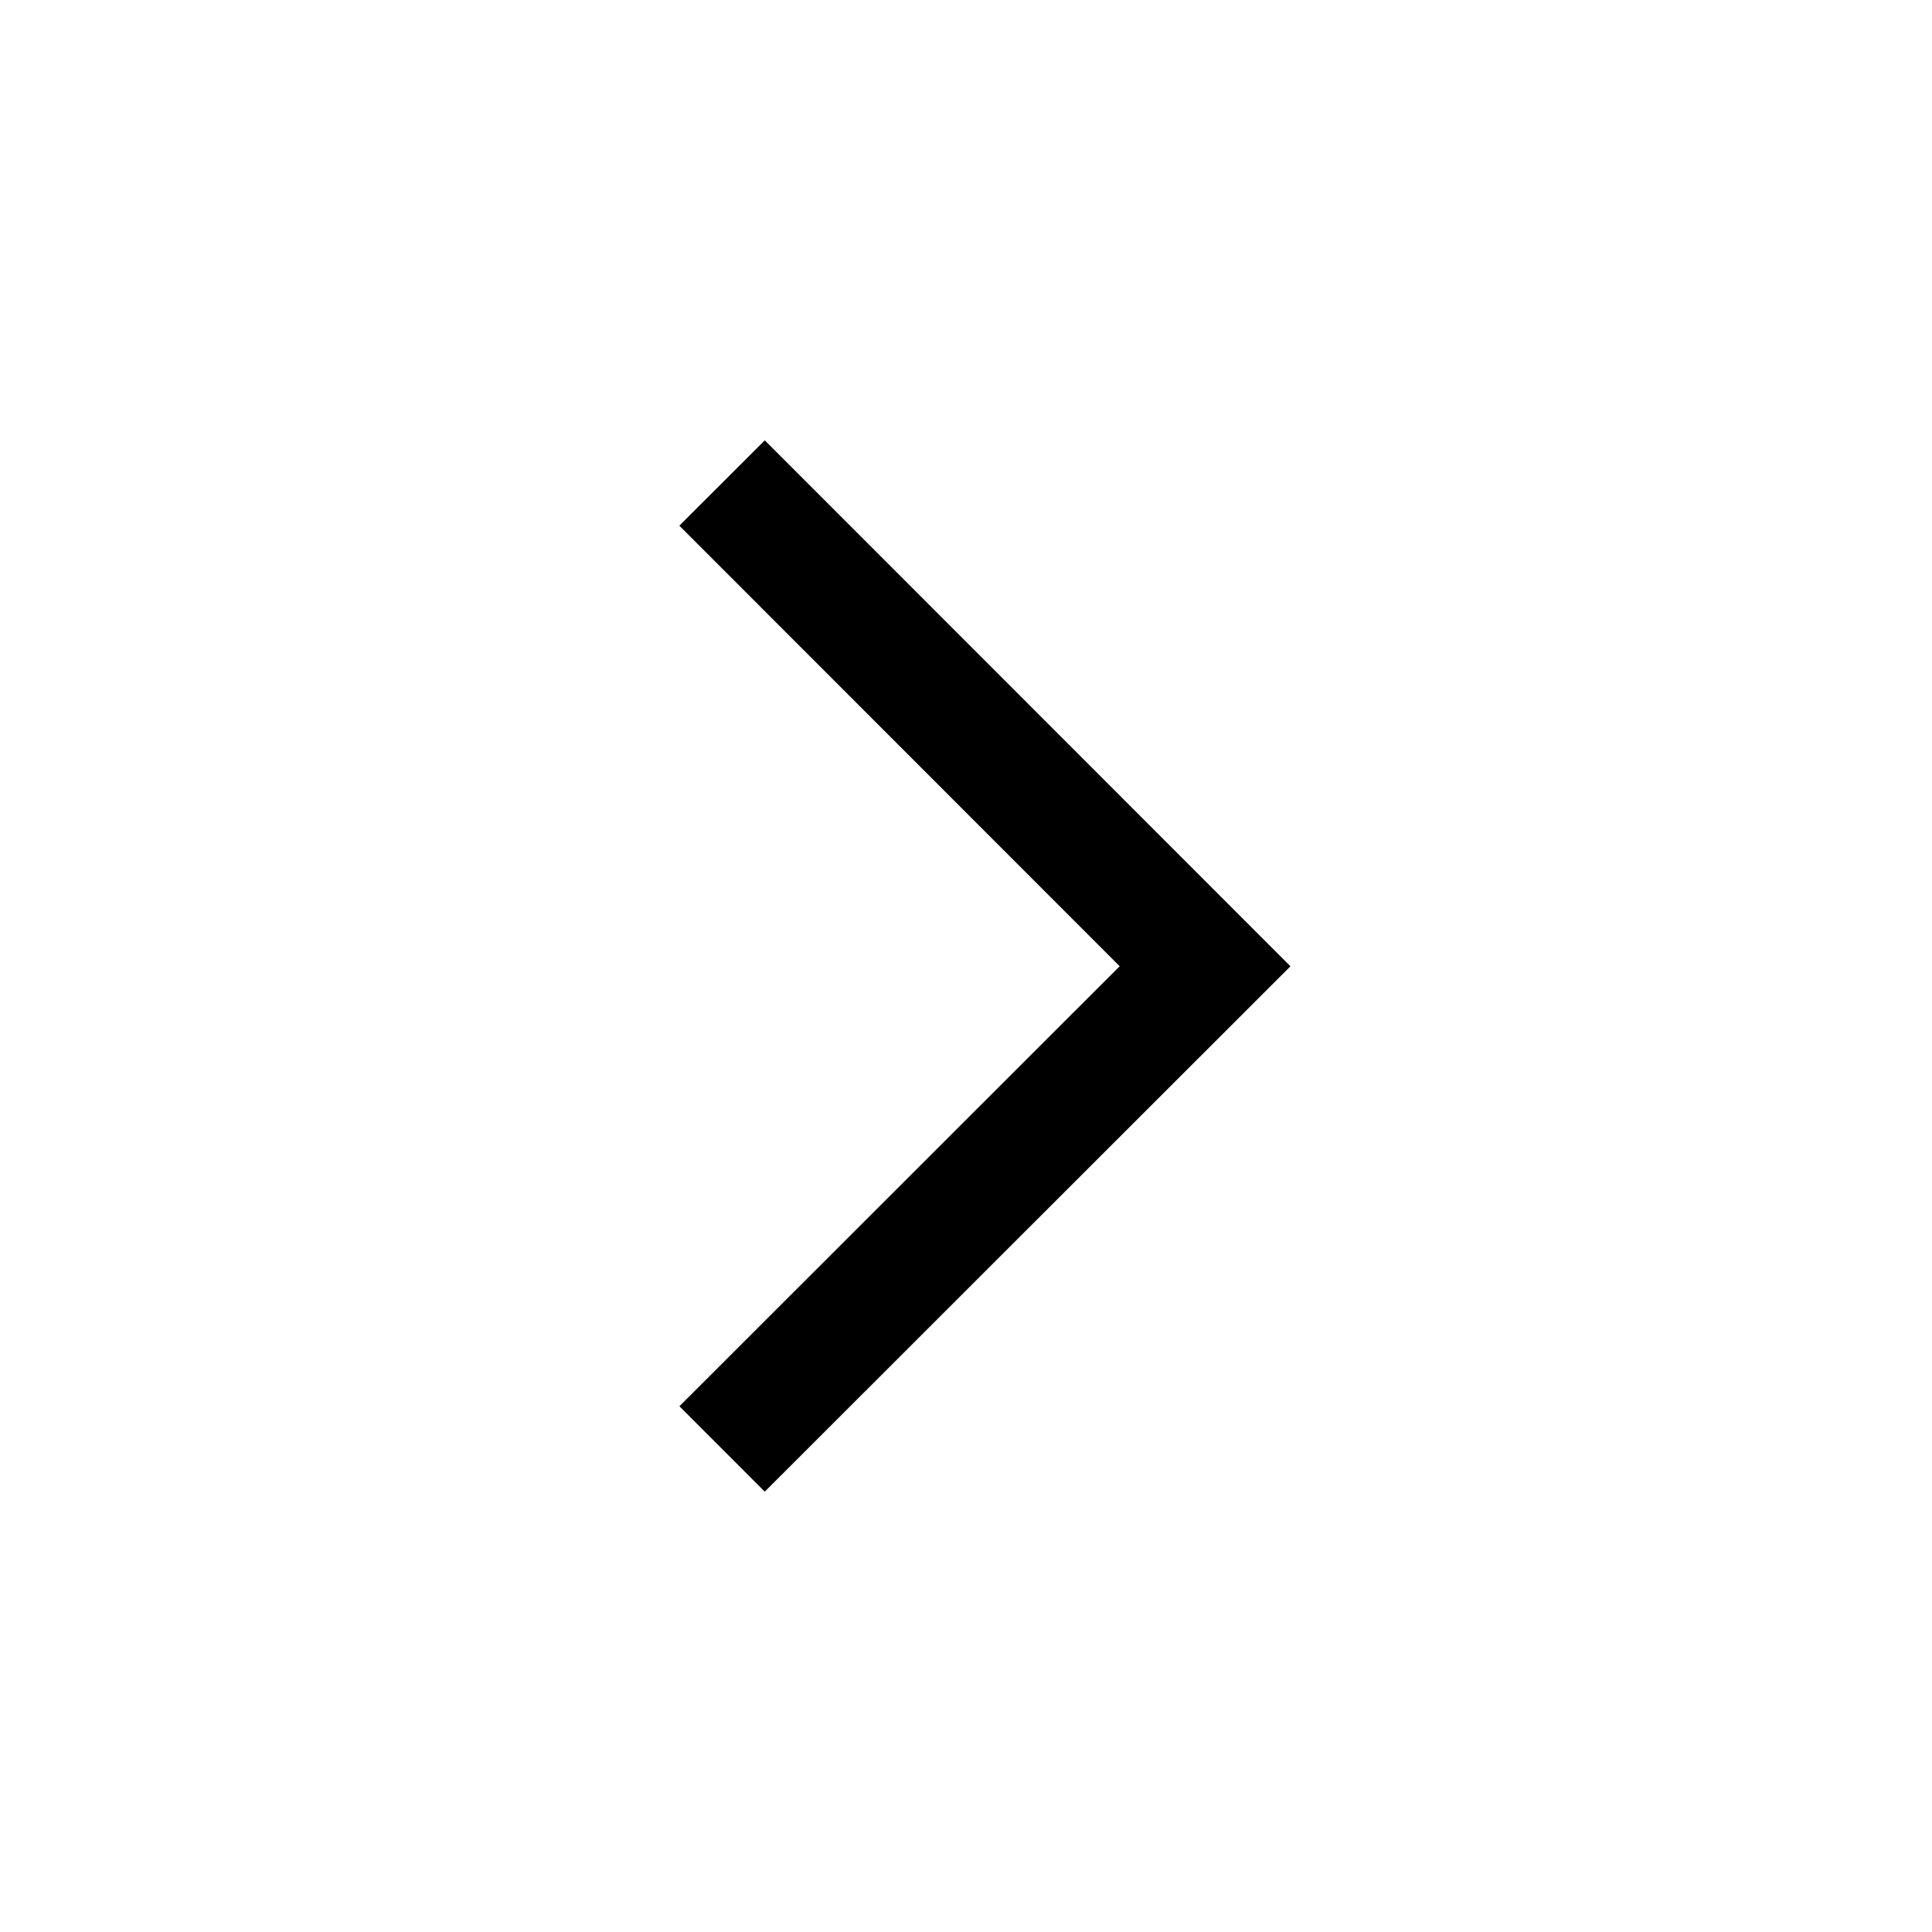
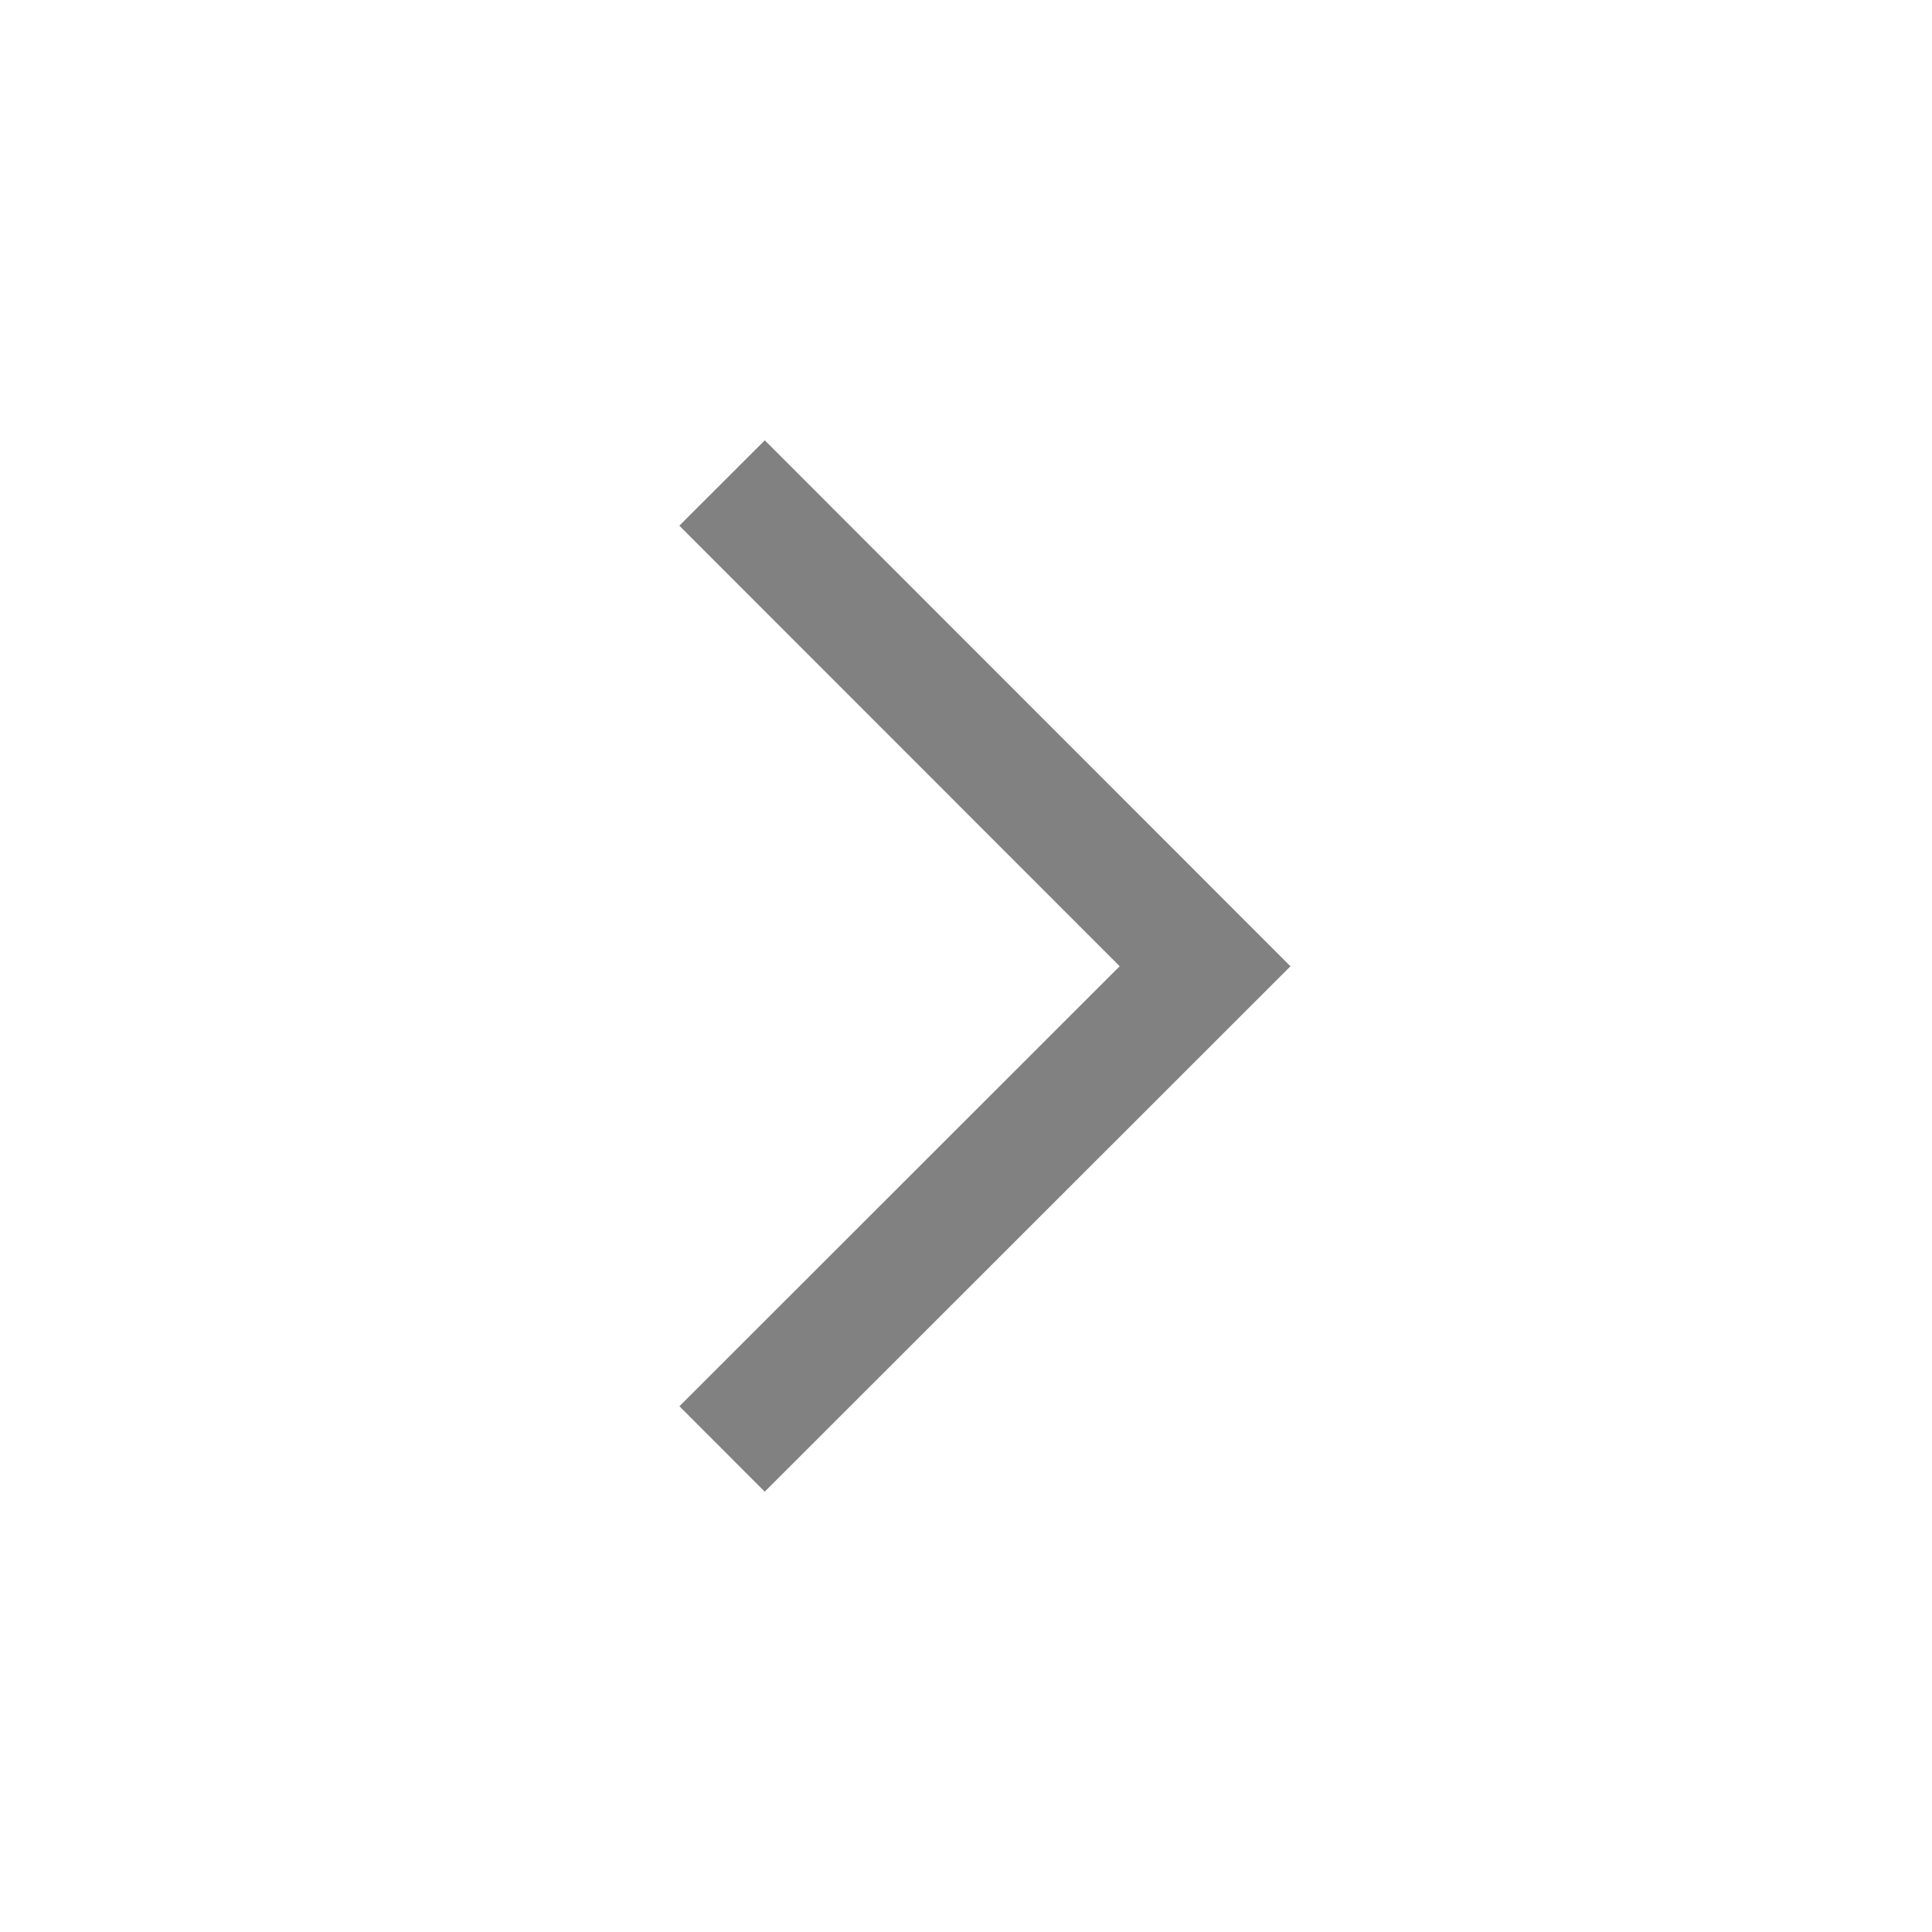
- <svg xmlns="http://www.w3.org/2000/svg" t="1662477294933" class="icon" viewBox="0 0 1024 1024" version="1.1" p-id="2472" width="81" height="81">
-   <path d="M593.451 512.128L360.064 278.613l45.291-45.227 278.613 278.763L405.333 790.613l-45.227-45.269z" p-id="2473" />
+ <svg xmlns="http://www.w3.org/2000/svg" width="81" height="81" viewBox="0 0 81 81" fill="none">
+   <path d="M46.943 40.51L28.482 22.039L32.064 18.461L54.103 40.512L32.062 62.539L28.485 58.958L46.943 40.51Z" fill="#818181" />
</svg>
